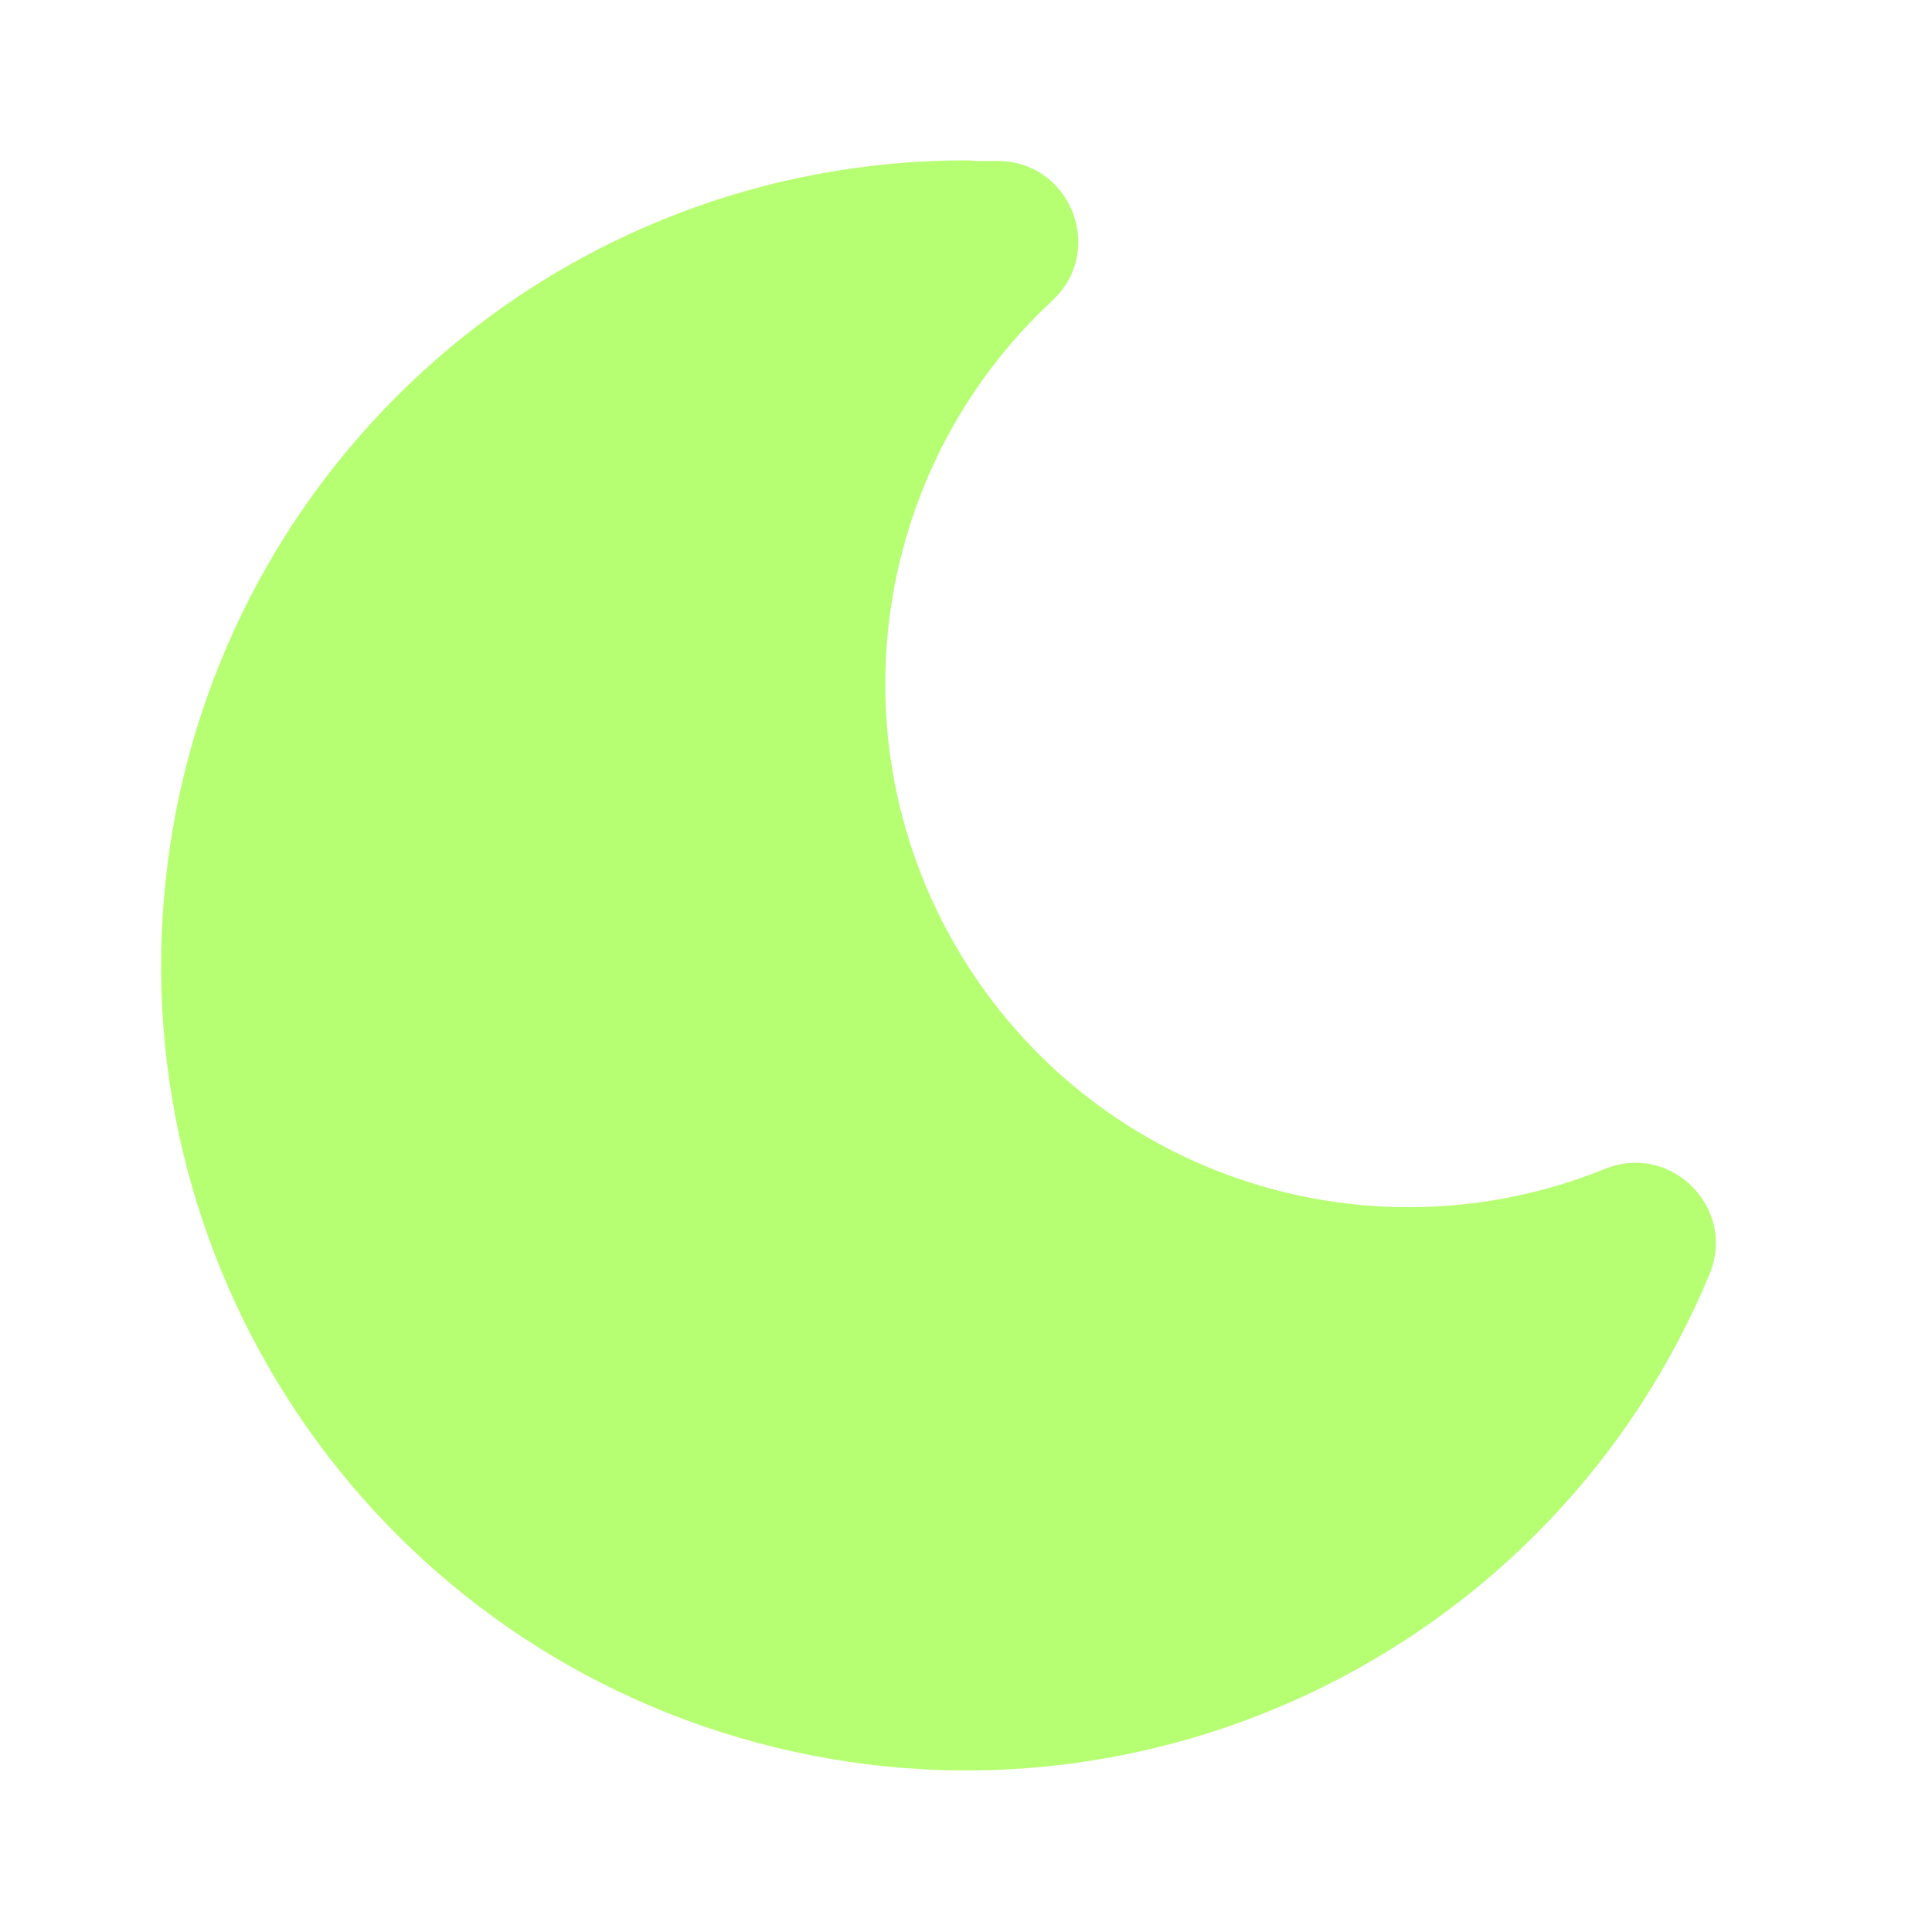
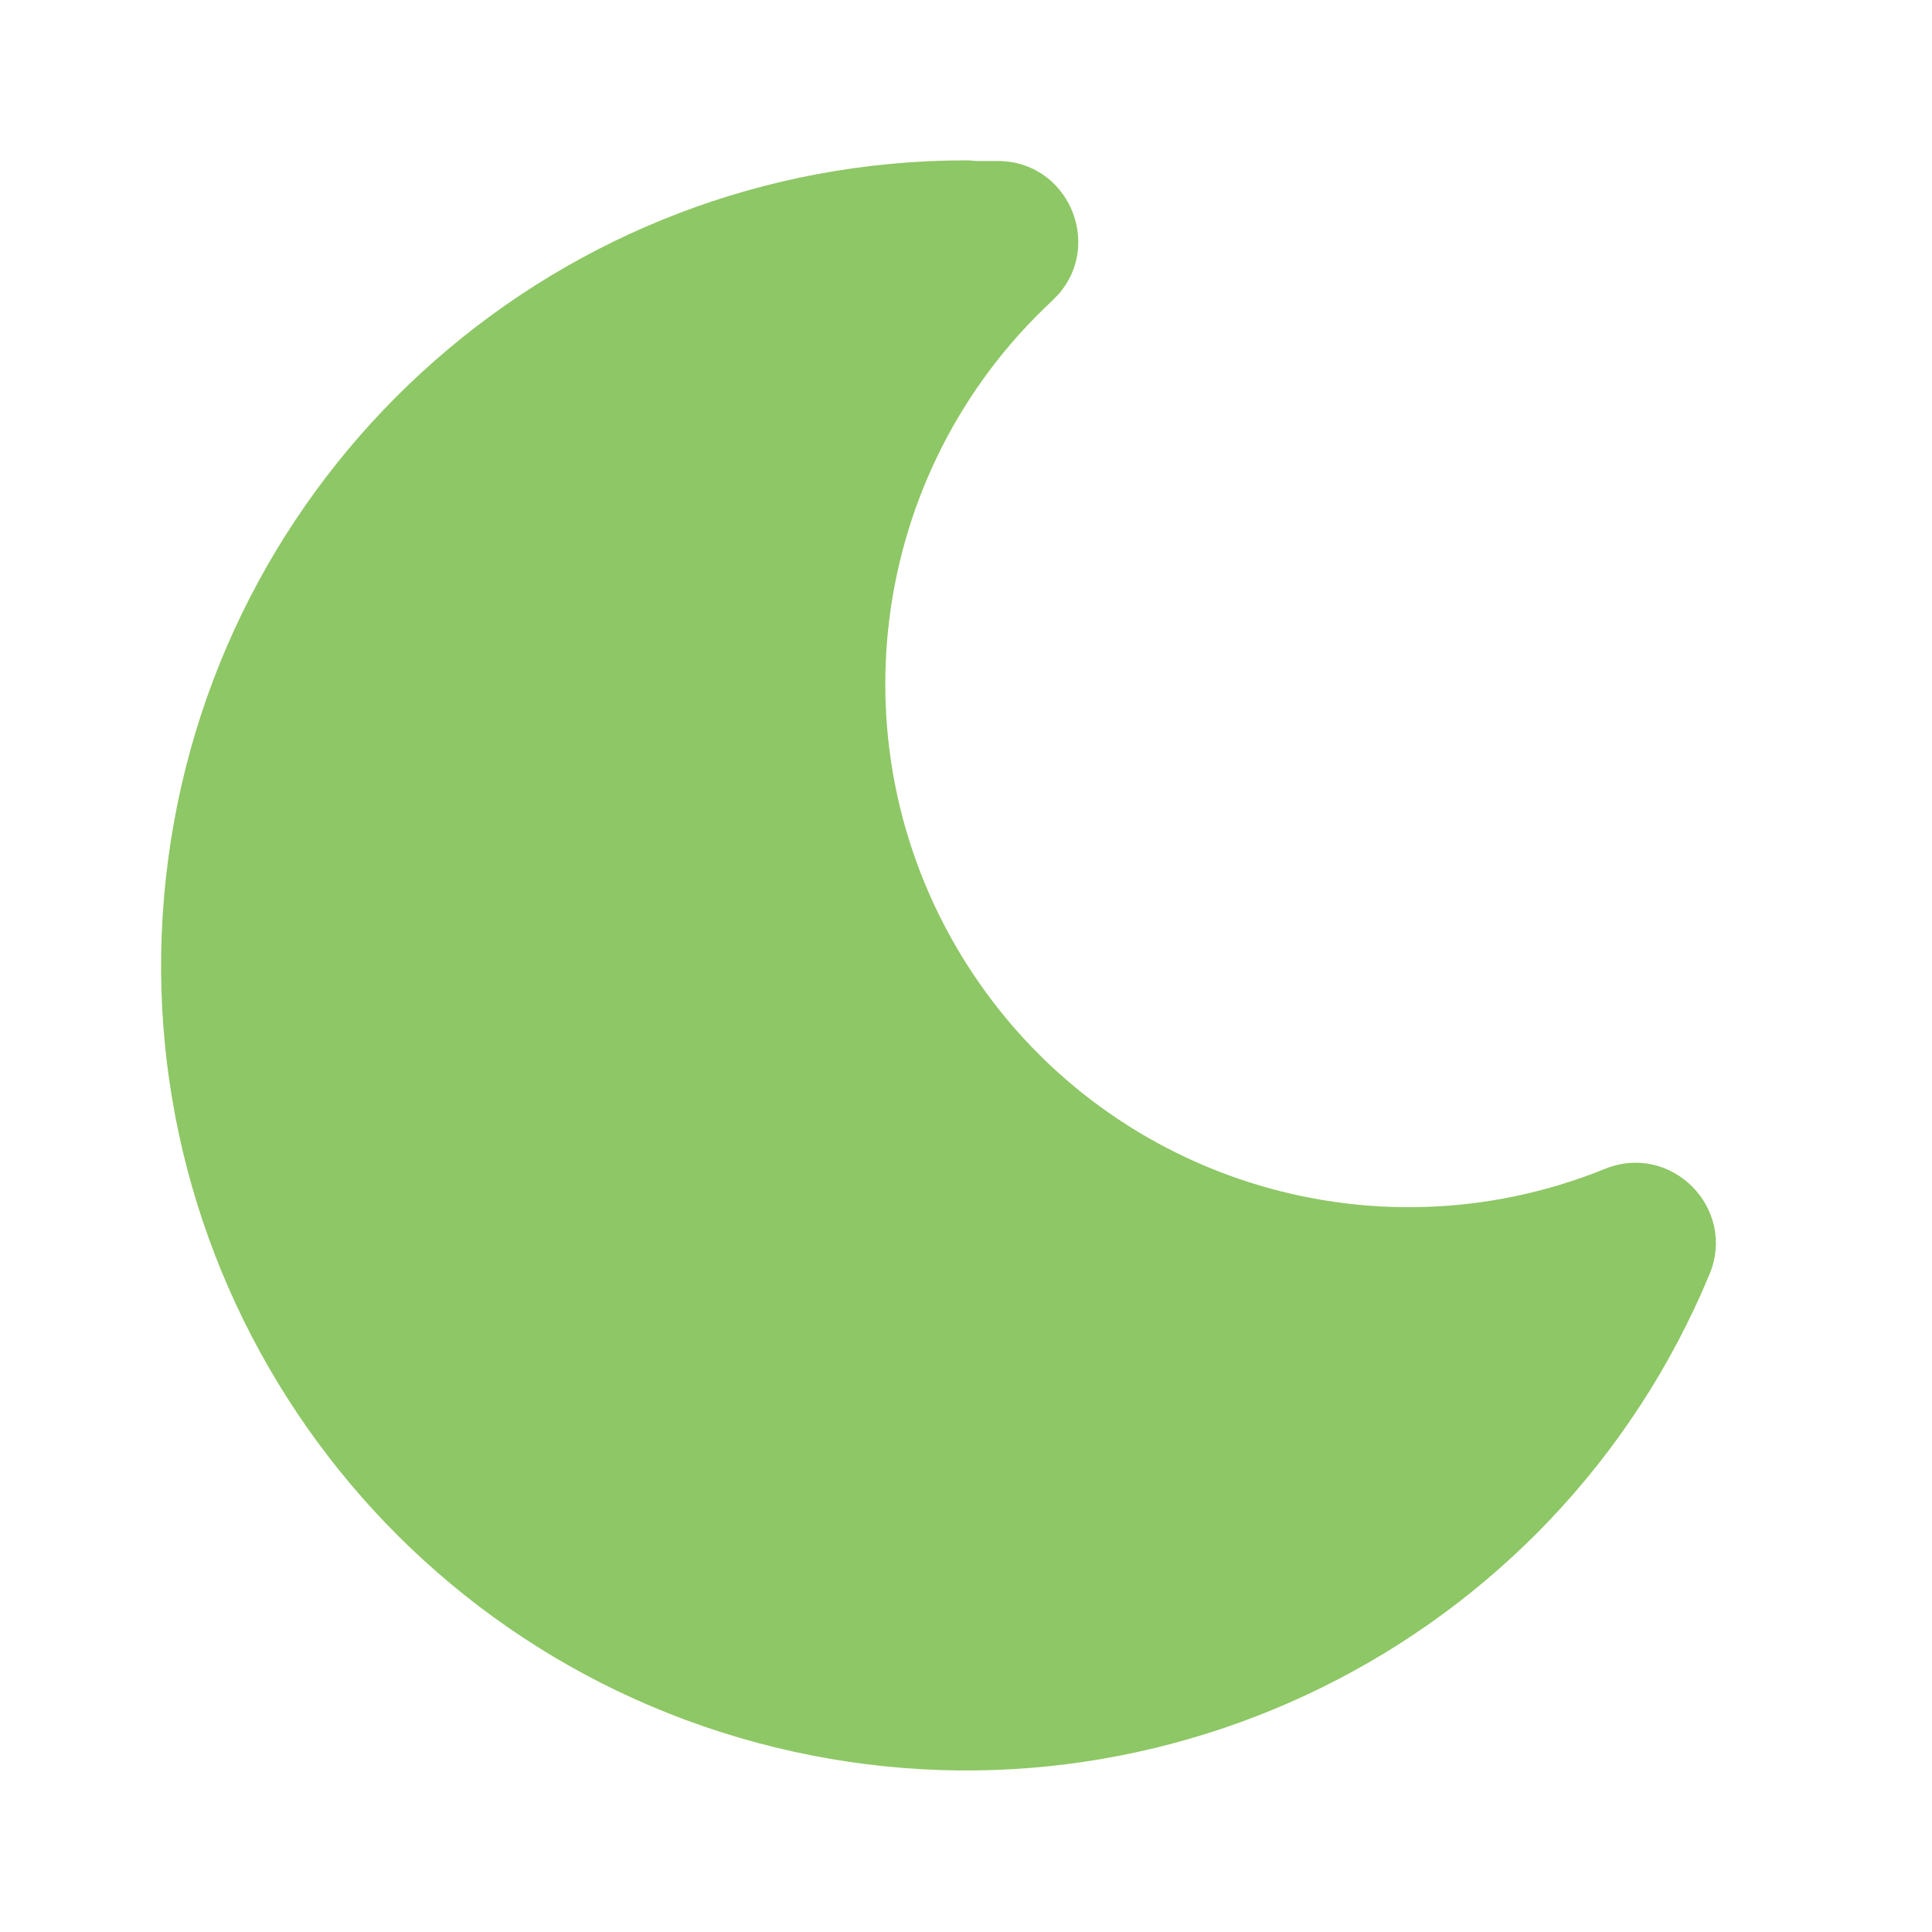
<svg xmlns="http://www.w3.org/2000/svg" viewBox="0 0 24 24" width="32" height="32">
-   <path d="M12 1.992a10 10 0 1 0 9.236 13.838c.341 -.82 -.476 -1.644 -1.298 -1.31a6.5 6.5 0 0 1 -6.864 -10.787l.077 -.08c.551 -.63 .113 -1.653 -.758 -1.653h-.266l-.068 -.006l-.06 -.002z" fill="#B7FF72" />
+   <path d="M12 1.992a10 10 0 1 0 9.236 13.838c.341 -.82 -.476 -1.644 -1.298 -1.31a6.5 6.5 0 0 1 -6.864 -10.787l.077 -.08c.551 -.63 .113 -1.653 -.758 -1.653h-.266l-.068 -.006l-.06 -.002z" fill="#8ec765" />
</svg>
